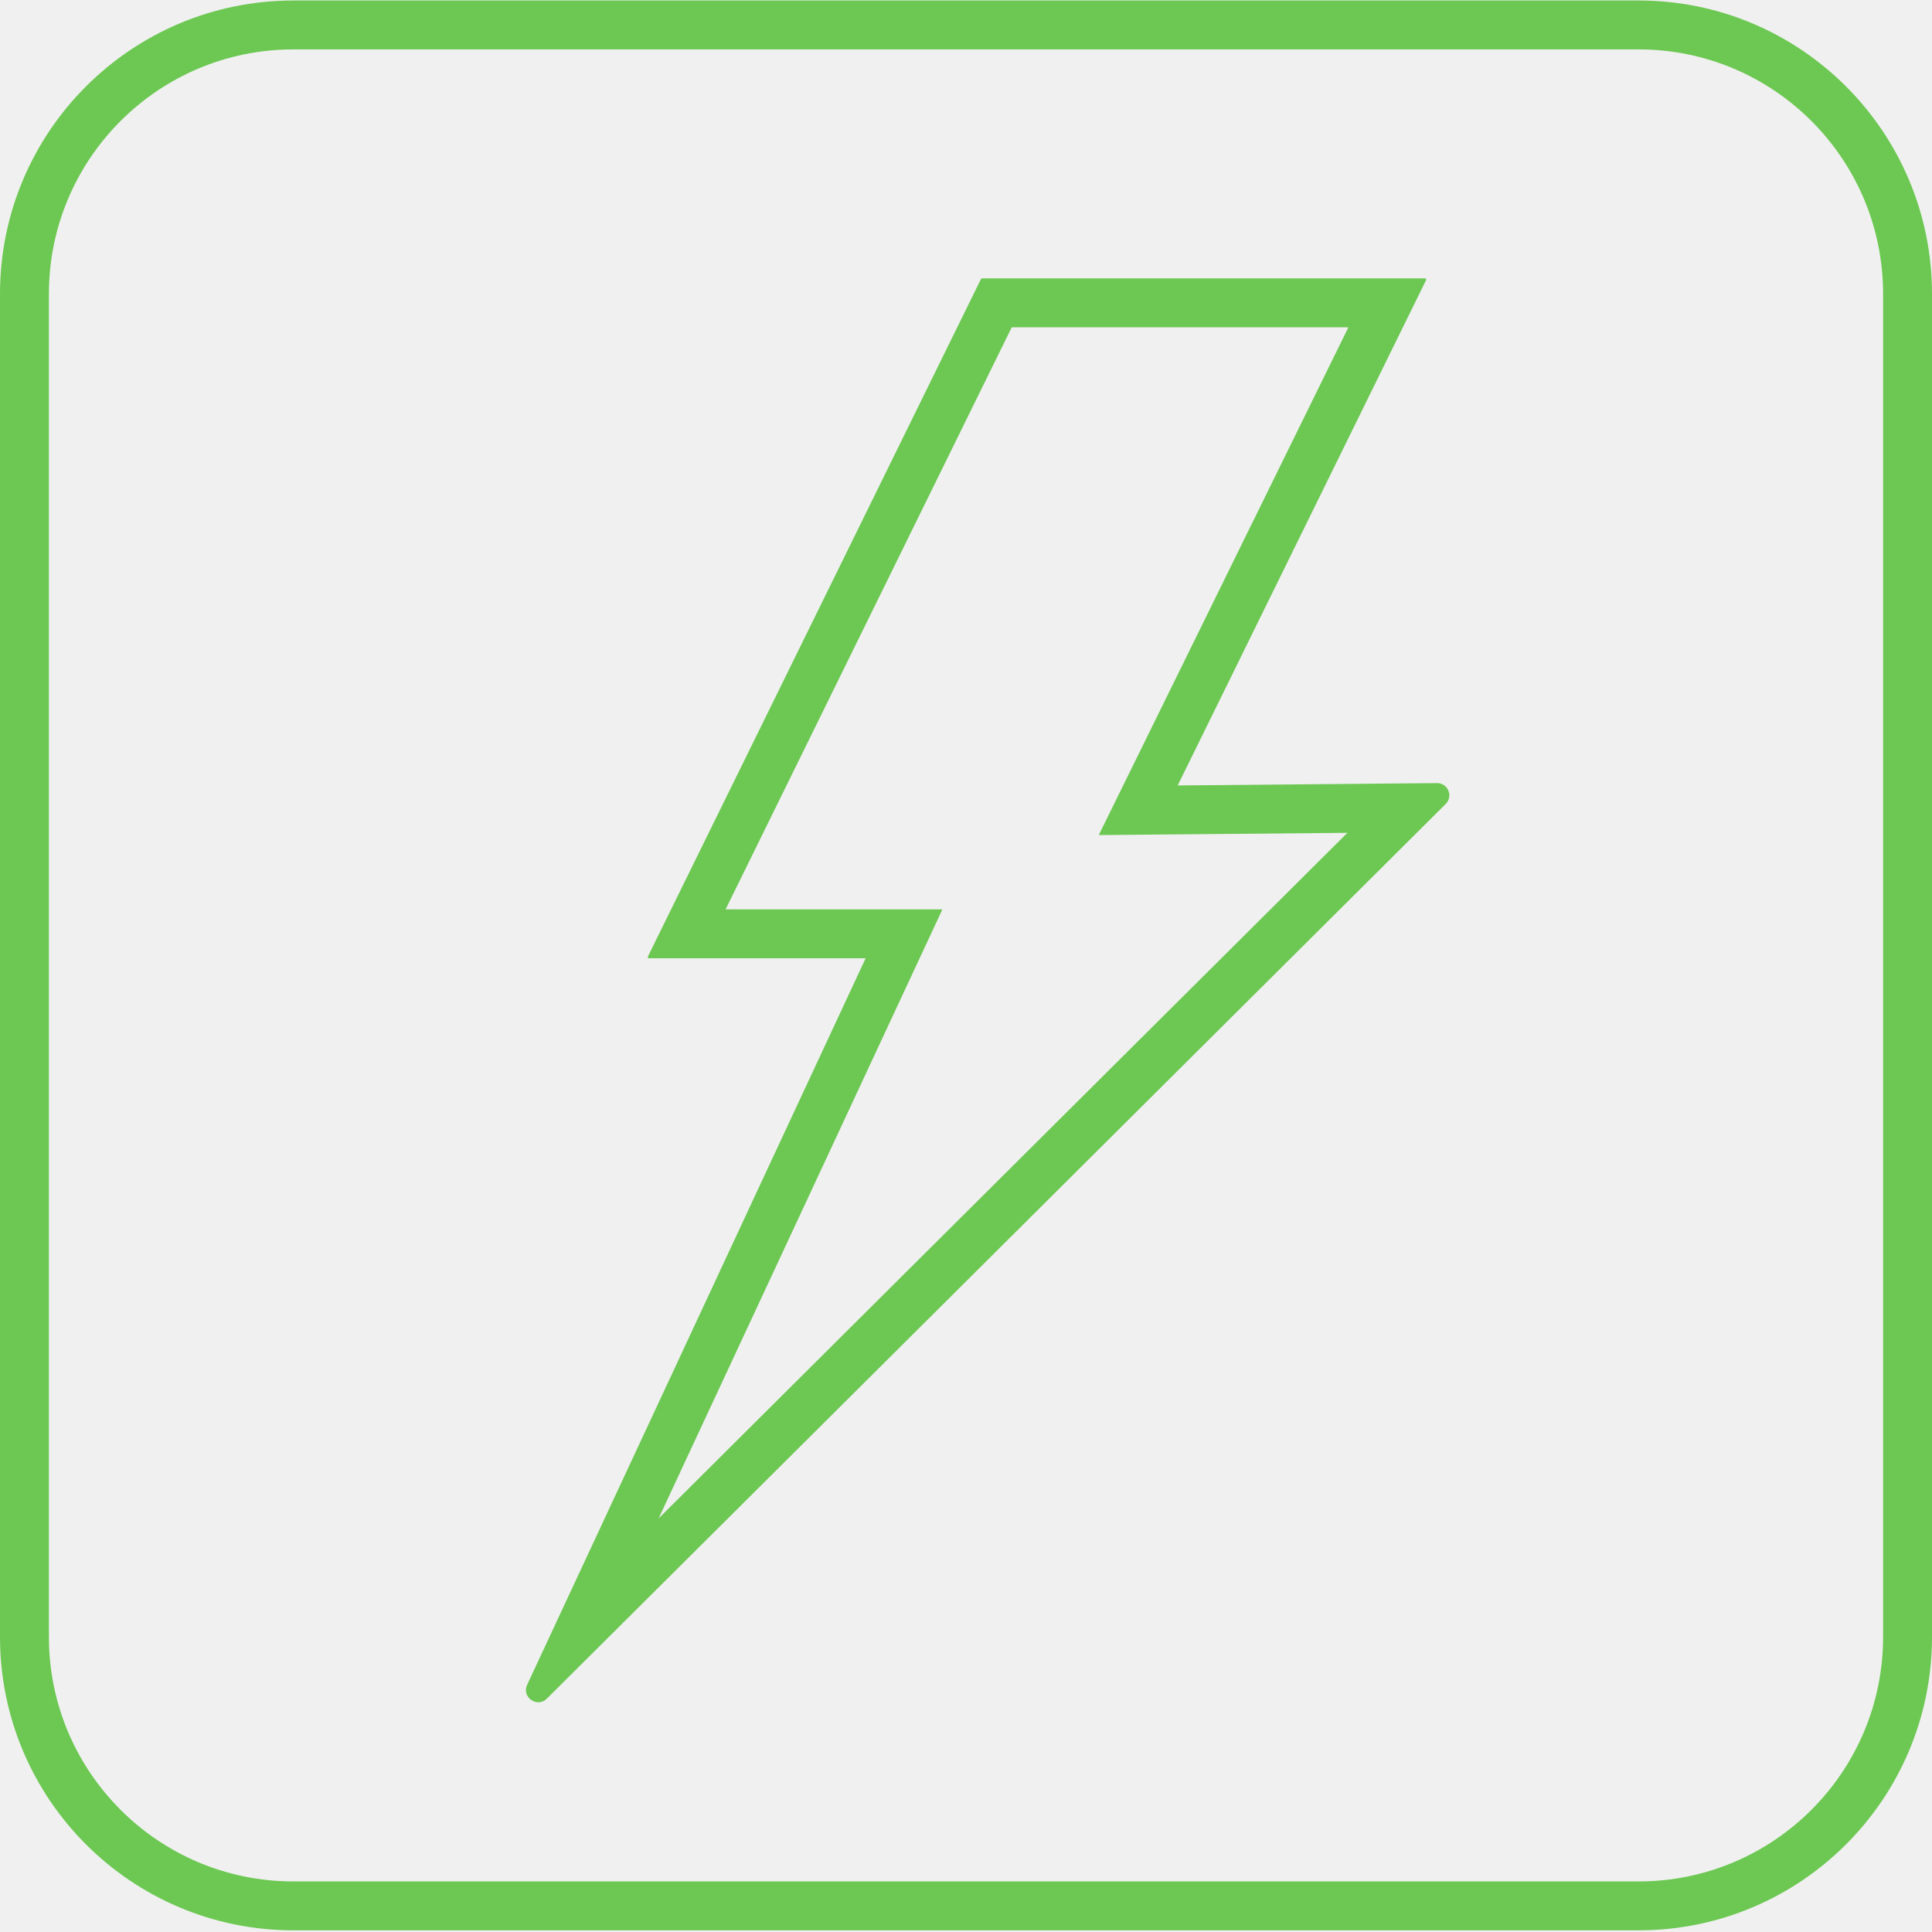
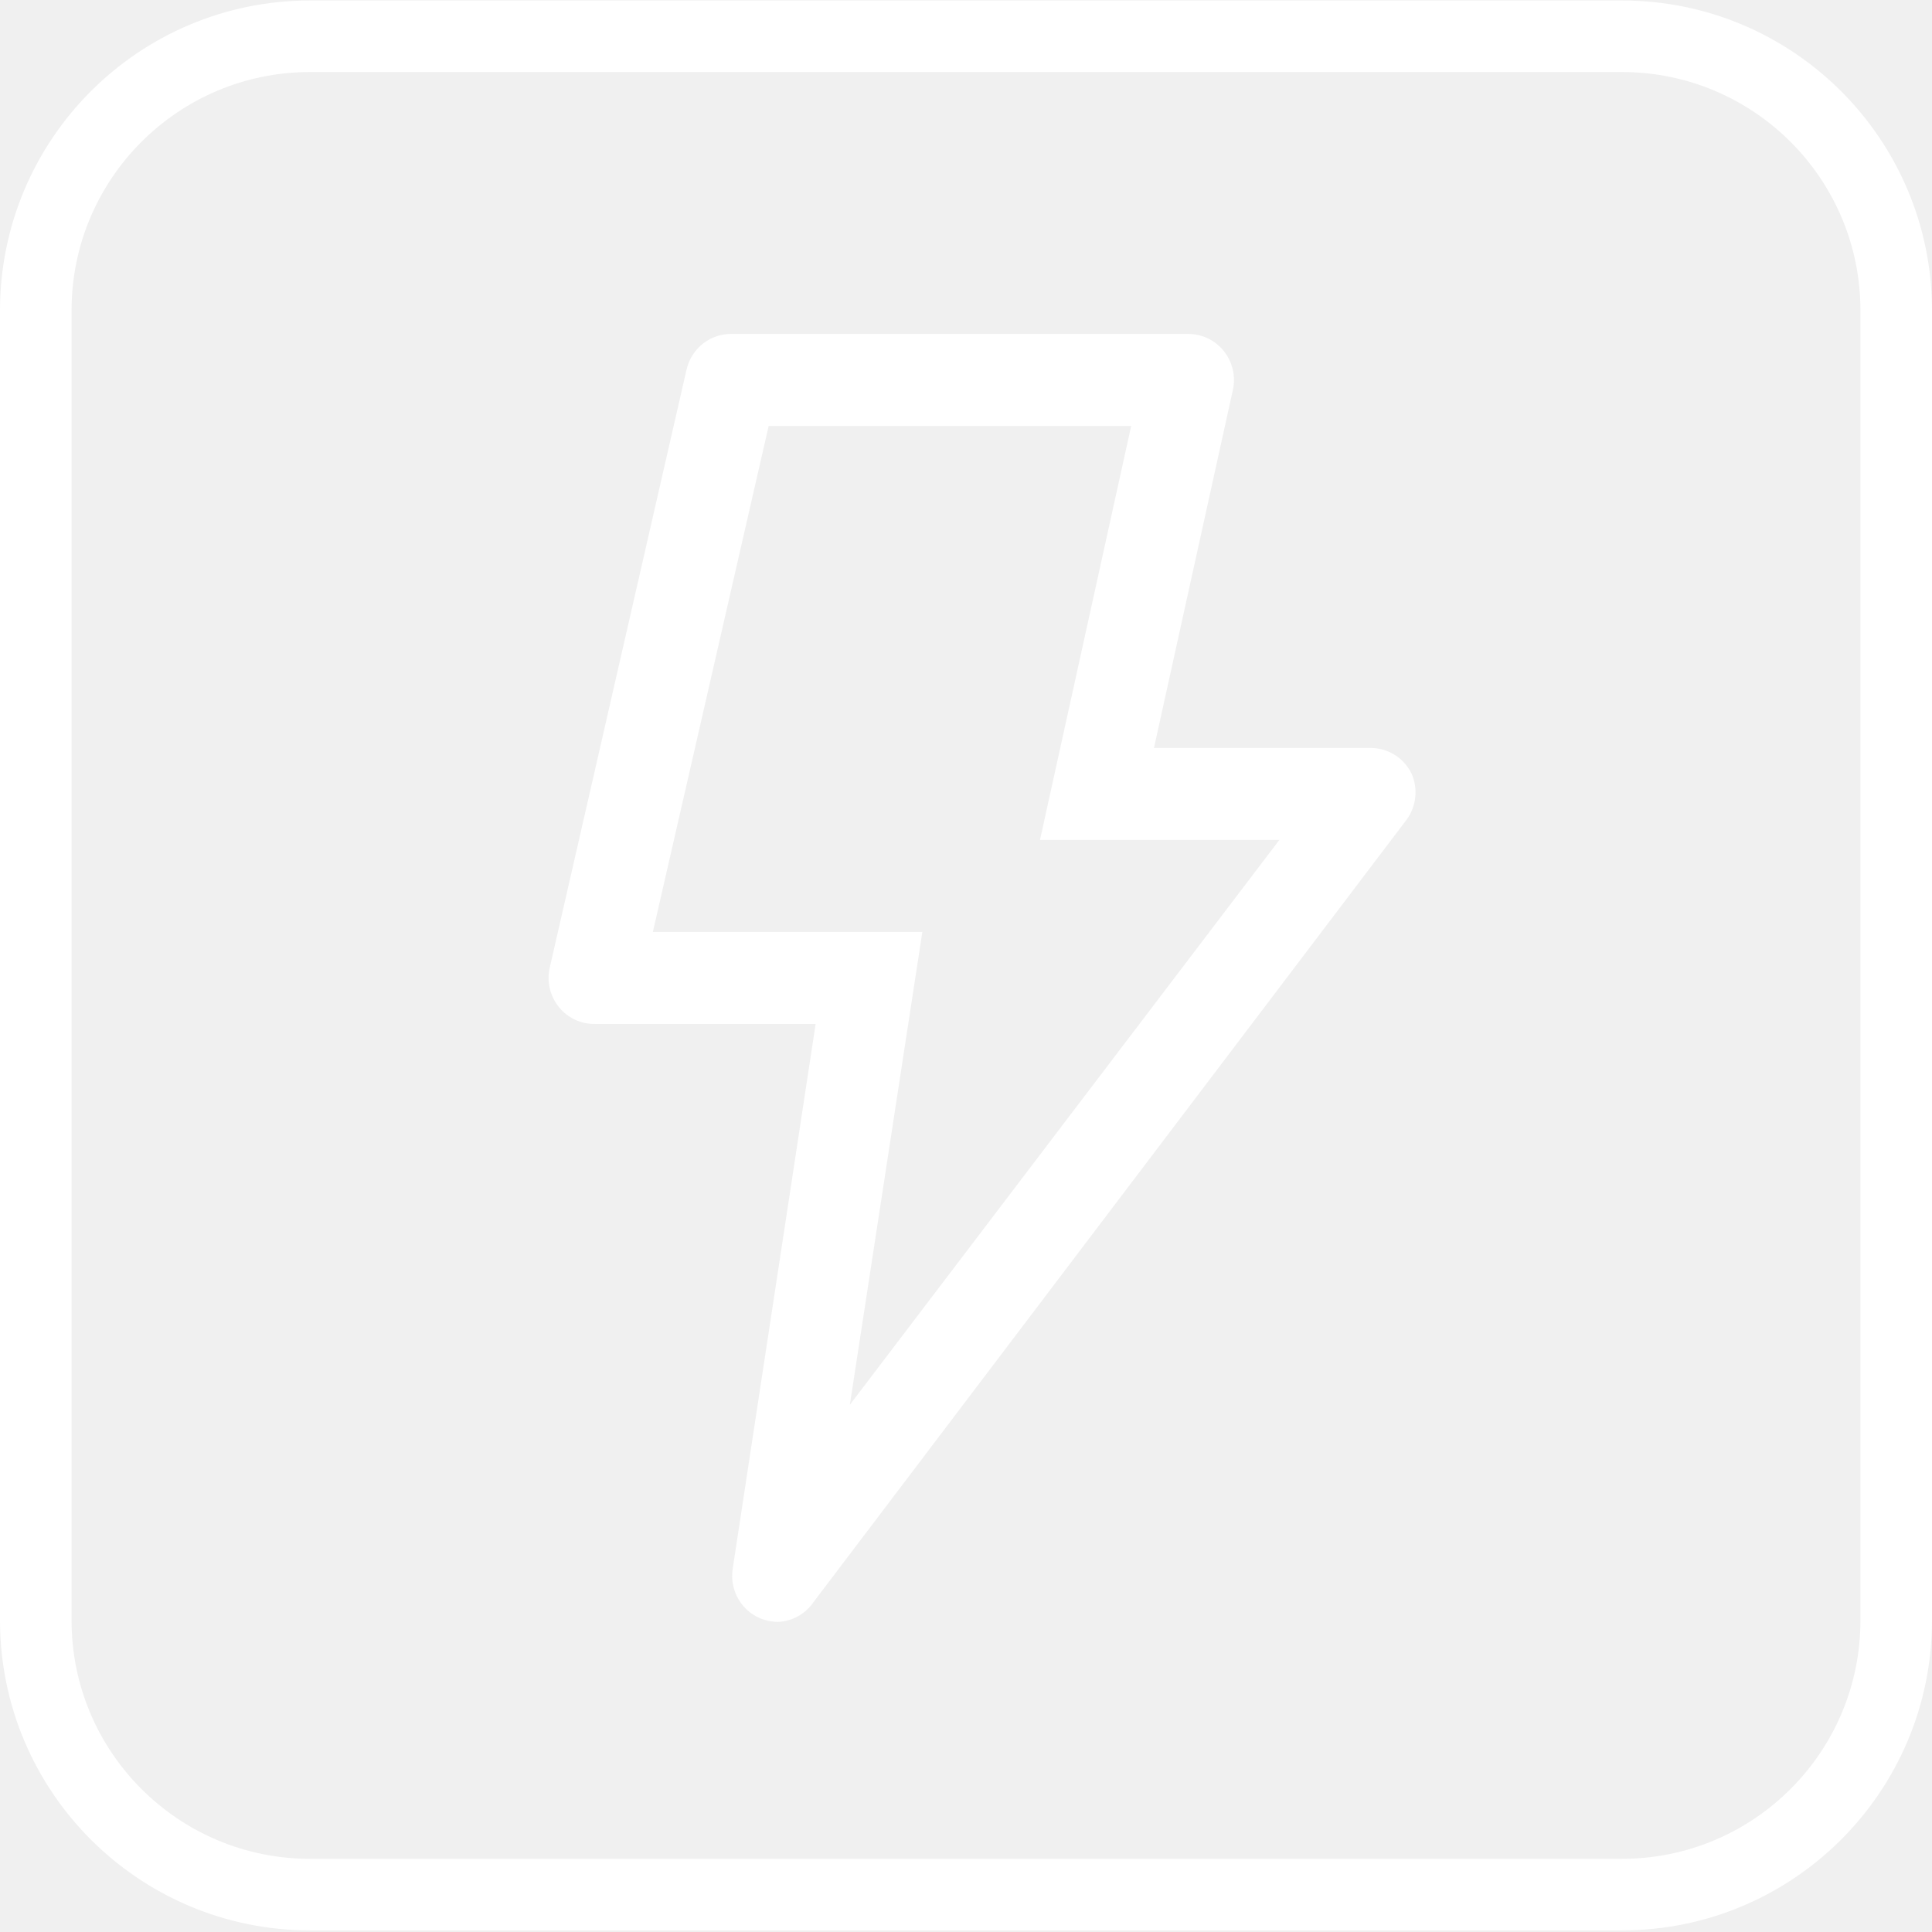
- <svg xmlns="http://www.w3.org/2000/svg" width="79" height="79" viewBox="0 0 79 79" fill="none">
-   <mask id="path-1-inside-1_72_2" fill="white">
-     <path fill-rule="evenodd" clip-rule="evenodd" d="M40.156 11.383C40.137 11.383 40.12 11.394 40.111 11.411L26.493 39.113C26.477 39.146 26.501 39.185 26.538 39.185H35.396L21.555 68.892C21.319 69.399 21.966 69.851 22.362 69.457L59.115 32.875C59.432 32.559 59.206 32.017 58.757 32.022L48.156 32.117L58.312 11.455C58.329 11.422 58.305 11.383 58.268 11.383H40.156Z" />
-   </mask>
-   <path d="M40.111 11.411L38.316 10.529L38.316 10.529L40.111 11.411ZM26.493 39.113L28.288 39.995L28.288 39.995L26.493 39.113ZM35.396 39.185L37.209 40.03L38.535 37.185H35.396V39.185ZM21.555 68.892L23.368 69.737L23.368 69.737L21.555 68.892ZM22.362 69.457L23.773 70.874L23.773 70.874L22.362 69.457ZM59.115 32.875L57.704 31.458L57.704 31.458L59.115 32.875ZM58.757 32.022L58.775 34.021L58.775 34.021L58.757 32.022ZM48.156 32.117L46.361 31.235L44.929 34.146L48.173 34.117L48.156 32.117ZM58.312 11.455L60.107 12.338L60.107 12.338L58.312 11.455ZM41.906 12.294C41.578 12.961 40.9 13.383 40.156 13.383V9.383C39.374 9.383 38.661 9.828 38.316 10.529L41.906 12.294ZM28.288 39.995L41.906 12.294L38.316 10.529L24.698 38.231L28.288 39.995ZM26.538 37.185C27.982 37.185 28.925 38.7 28.288 39.995L24.698 38.231C24.029 39.593 25.02 41.185 26.538 41.185V37.185ZM35.396 37.185H26.538V41.185H35.396V37.185ZM23.368 69.737L37.209 40.03L33.583 38.34L19.742 68.048L23.368 69.737ZM20.951 68.04C22.127 66.869 24.083 68.203 23.368 69.737L19.742 68.048C18.556 70.594 21.804 72.834 23.773 70.874L20.951 68.04ZM57.704 31.458L20.951 68.04L23.773 70.874L60.526 34.293L57.704 31.458ZM58.775 34.021C57.434 34.033 56.749 32.408 57.704 31.458L60.526 34.293C62.116 32.71 60.978 30.001 58.739 30.021L58.775 34.021ZM48.173 34.117L58.775 34.021L58.739 30.021L48.138 30.117L48.173 34.117ZM56.518 10.573L46.361 31.235L49.95 32.999L60.107 12.338L56.518 10.573ZM58.268 13.383C56.824 13.383 55.881 11.869 56.518 10.573L60.107 12.338C60.777 10.976 59.786 9.383 58.268 9.383V13.383ZM40.156 13.383H58.268V9.383H40.156V13.383Z" fill="#6CC852" mask="url(#path-1-inside-1_72_2)" />
-   <rect x="1" y="1.02" width="77" height="76.912" rx="11" stroke="#6CC852" stroke-width="2" />
+ <svg xmlns="http://www.w3.org/2000/svg" width="81" height="81" viewBox="0 0 81 81" fill="none">
+   <path d="M31.864 67.846C31.473 67.679 31.148 67.386 30.94 67.012C30.733 66.639 30.654 66.206 30.717 65.782L34.196 42.929H24.963C24.67 42.937 24.38 42.877 24.114 42.754C23.848 42.63 23.613 42.447 23.428 42.218C23.244 41.988 23.114 41.719 23.048 41.431C22.983 41.144 22.984 40.844 23.051 40.557L28.786 15.486C28.887 15.054 29.133 14.671 29.481 14.4C29.829 14.13 30.259 13.989 30.698 14.001H49.815C50.1 14 50.383 14.063 50.641 14.187C50.899 14.31 51.126 14.491 51.306 14.714C51.488 14.941 51.617 15.206 51.684 15.49C51.75 15.774 51.752 16.069 51.688 16.354L48.381 31.358H57.461C57.82 31.357 58.171 31.458 58.475 31.649C58.779 31.84 59.024 32.113 59.182 32.438C59.319 32.749 59.372 33.092 59.335 33.431C59.298 33.769 59.172 34.092 58.972 34.366L34.12 67.151C33.952 67.403 33.728 67.61 33.465 67.758C33.203 67.905 32.91 67.988 32.61 68C32.354 67.995 32.101 67.943 31.864 67.846ZM43.602 35.215L47.425 17.858H32.227L27.372 39.072H38.67L35.63 58.897L53.638 35.215H43.602Z" fill="white" />
+   <rect x="1.5" y="1.52" width="78" height="77.912" rx="11.5" stroke="white" stroke-width="3" />
</svg>
